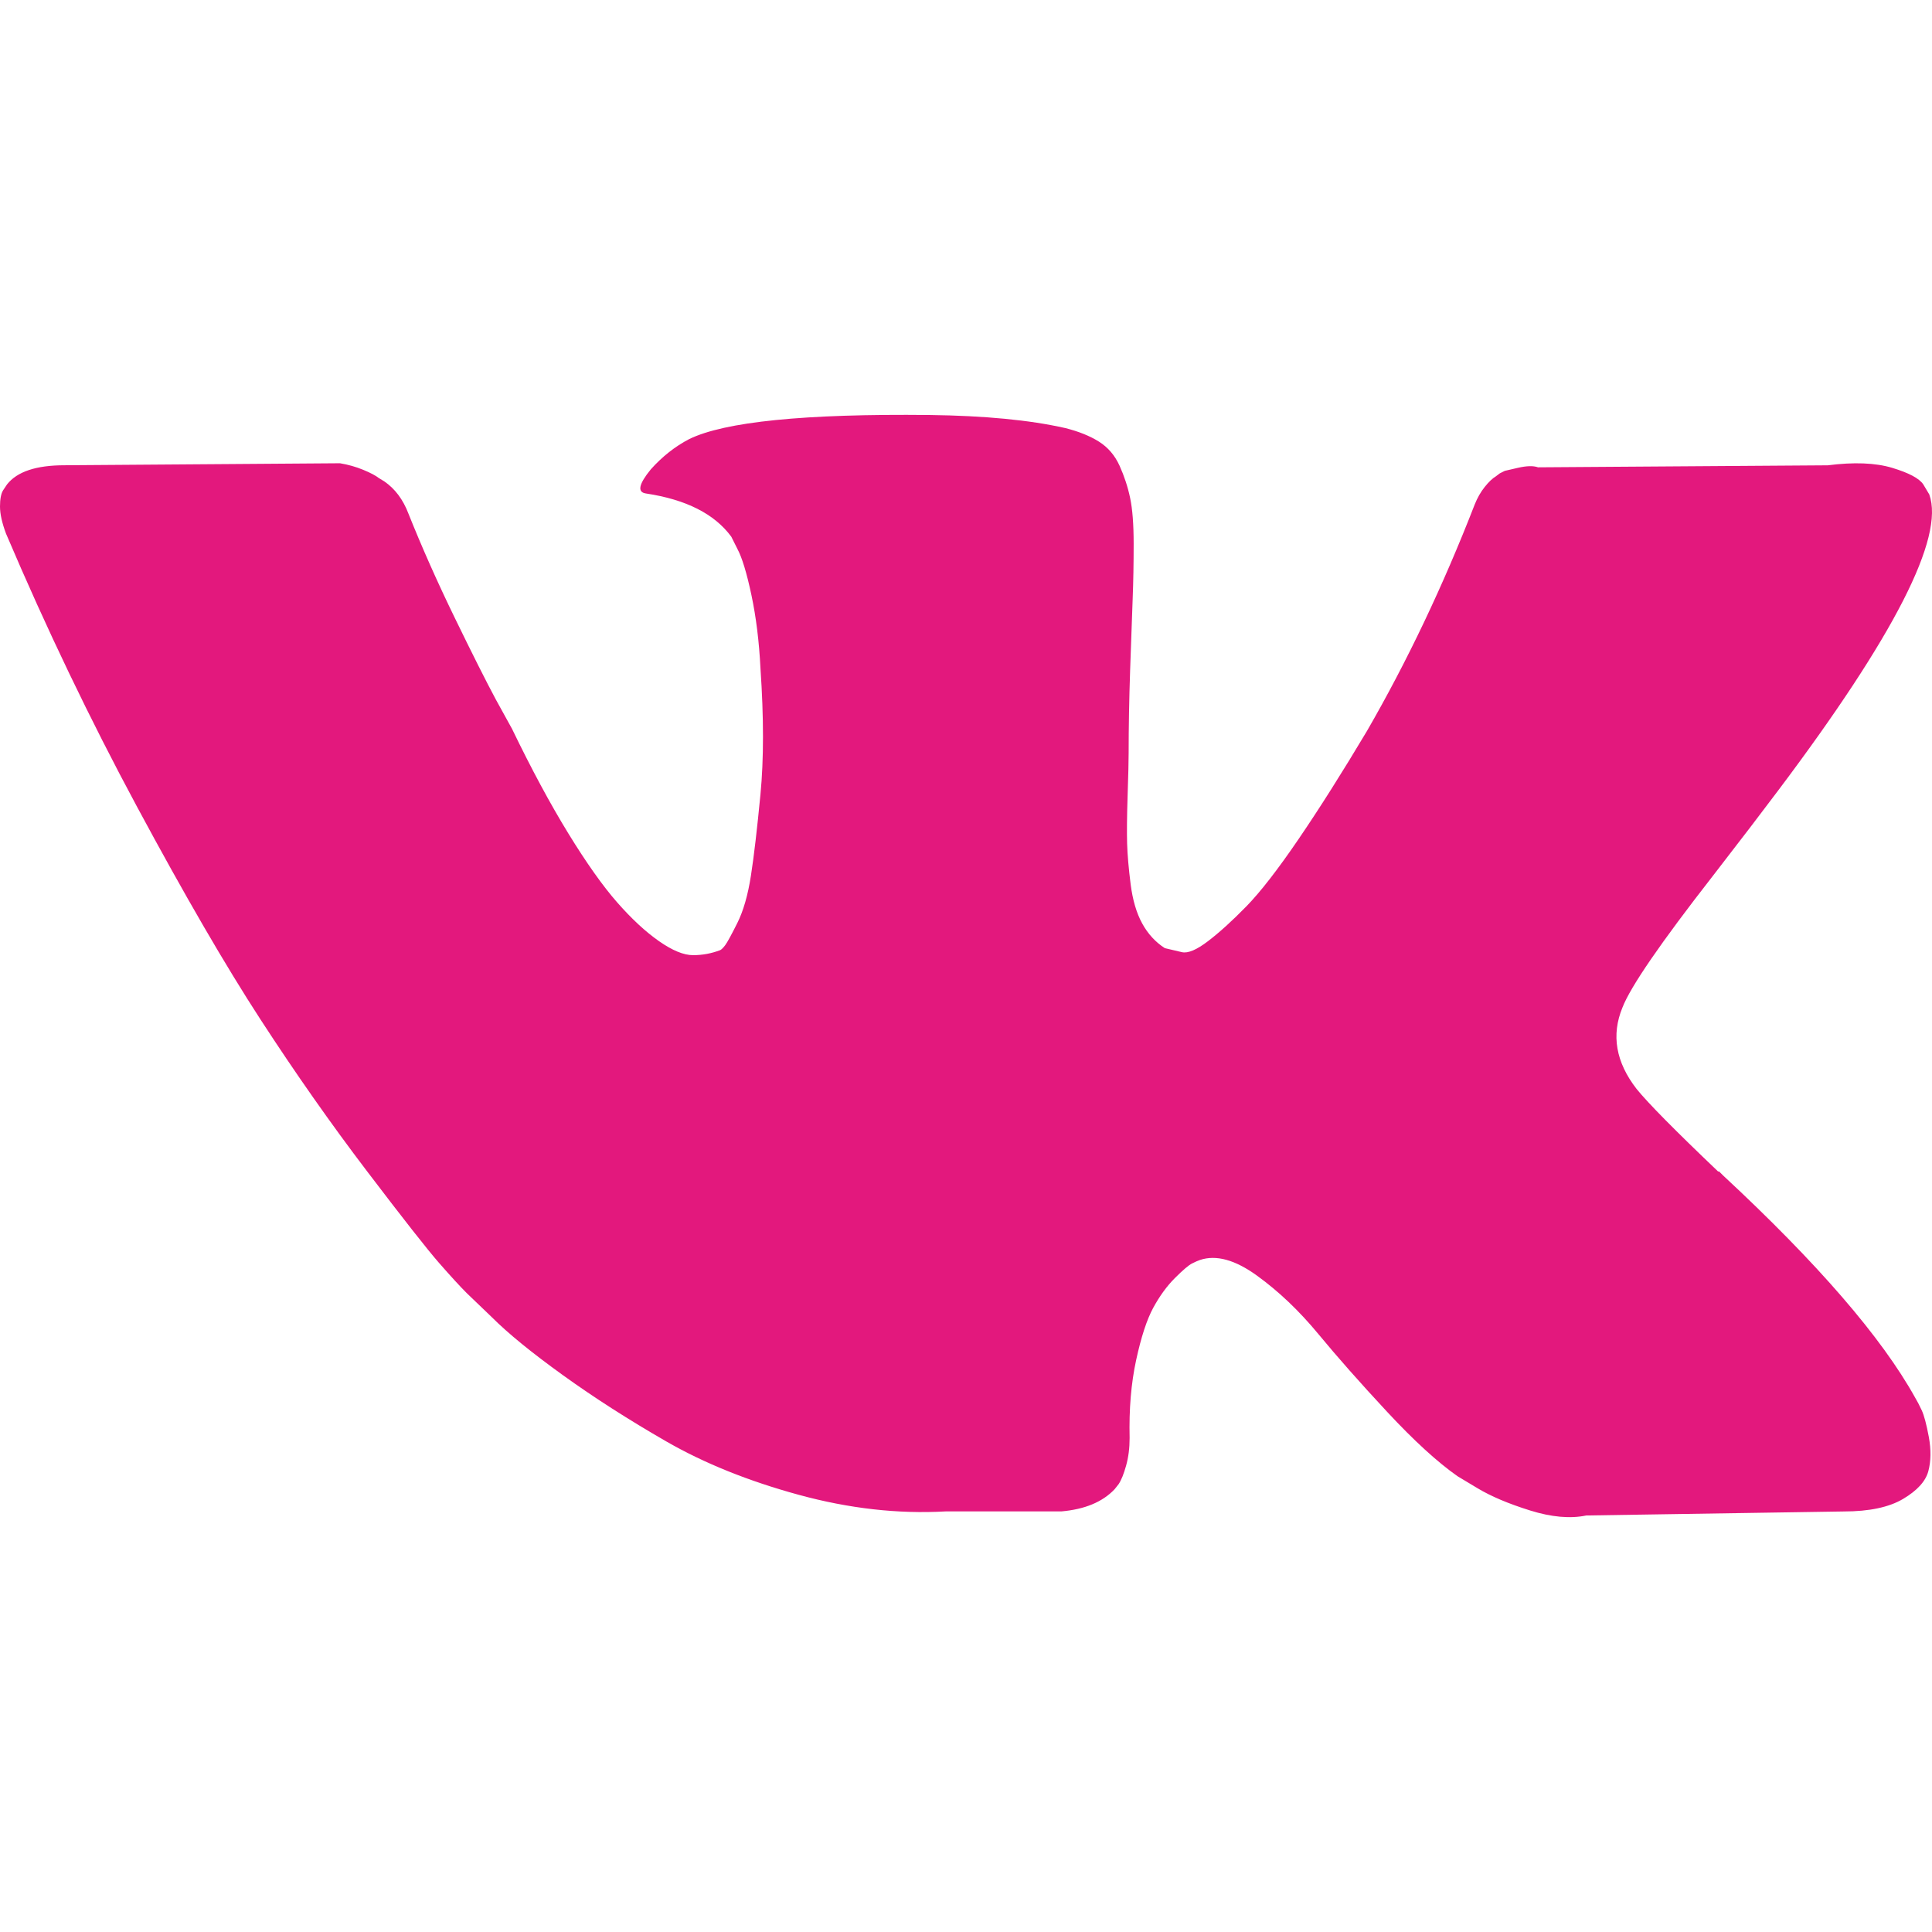
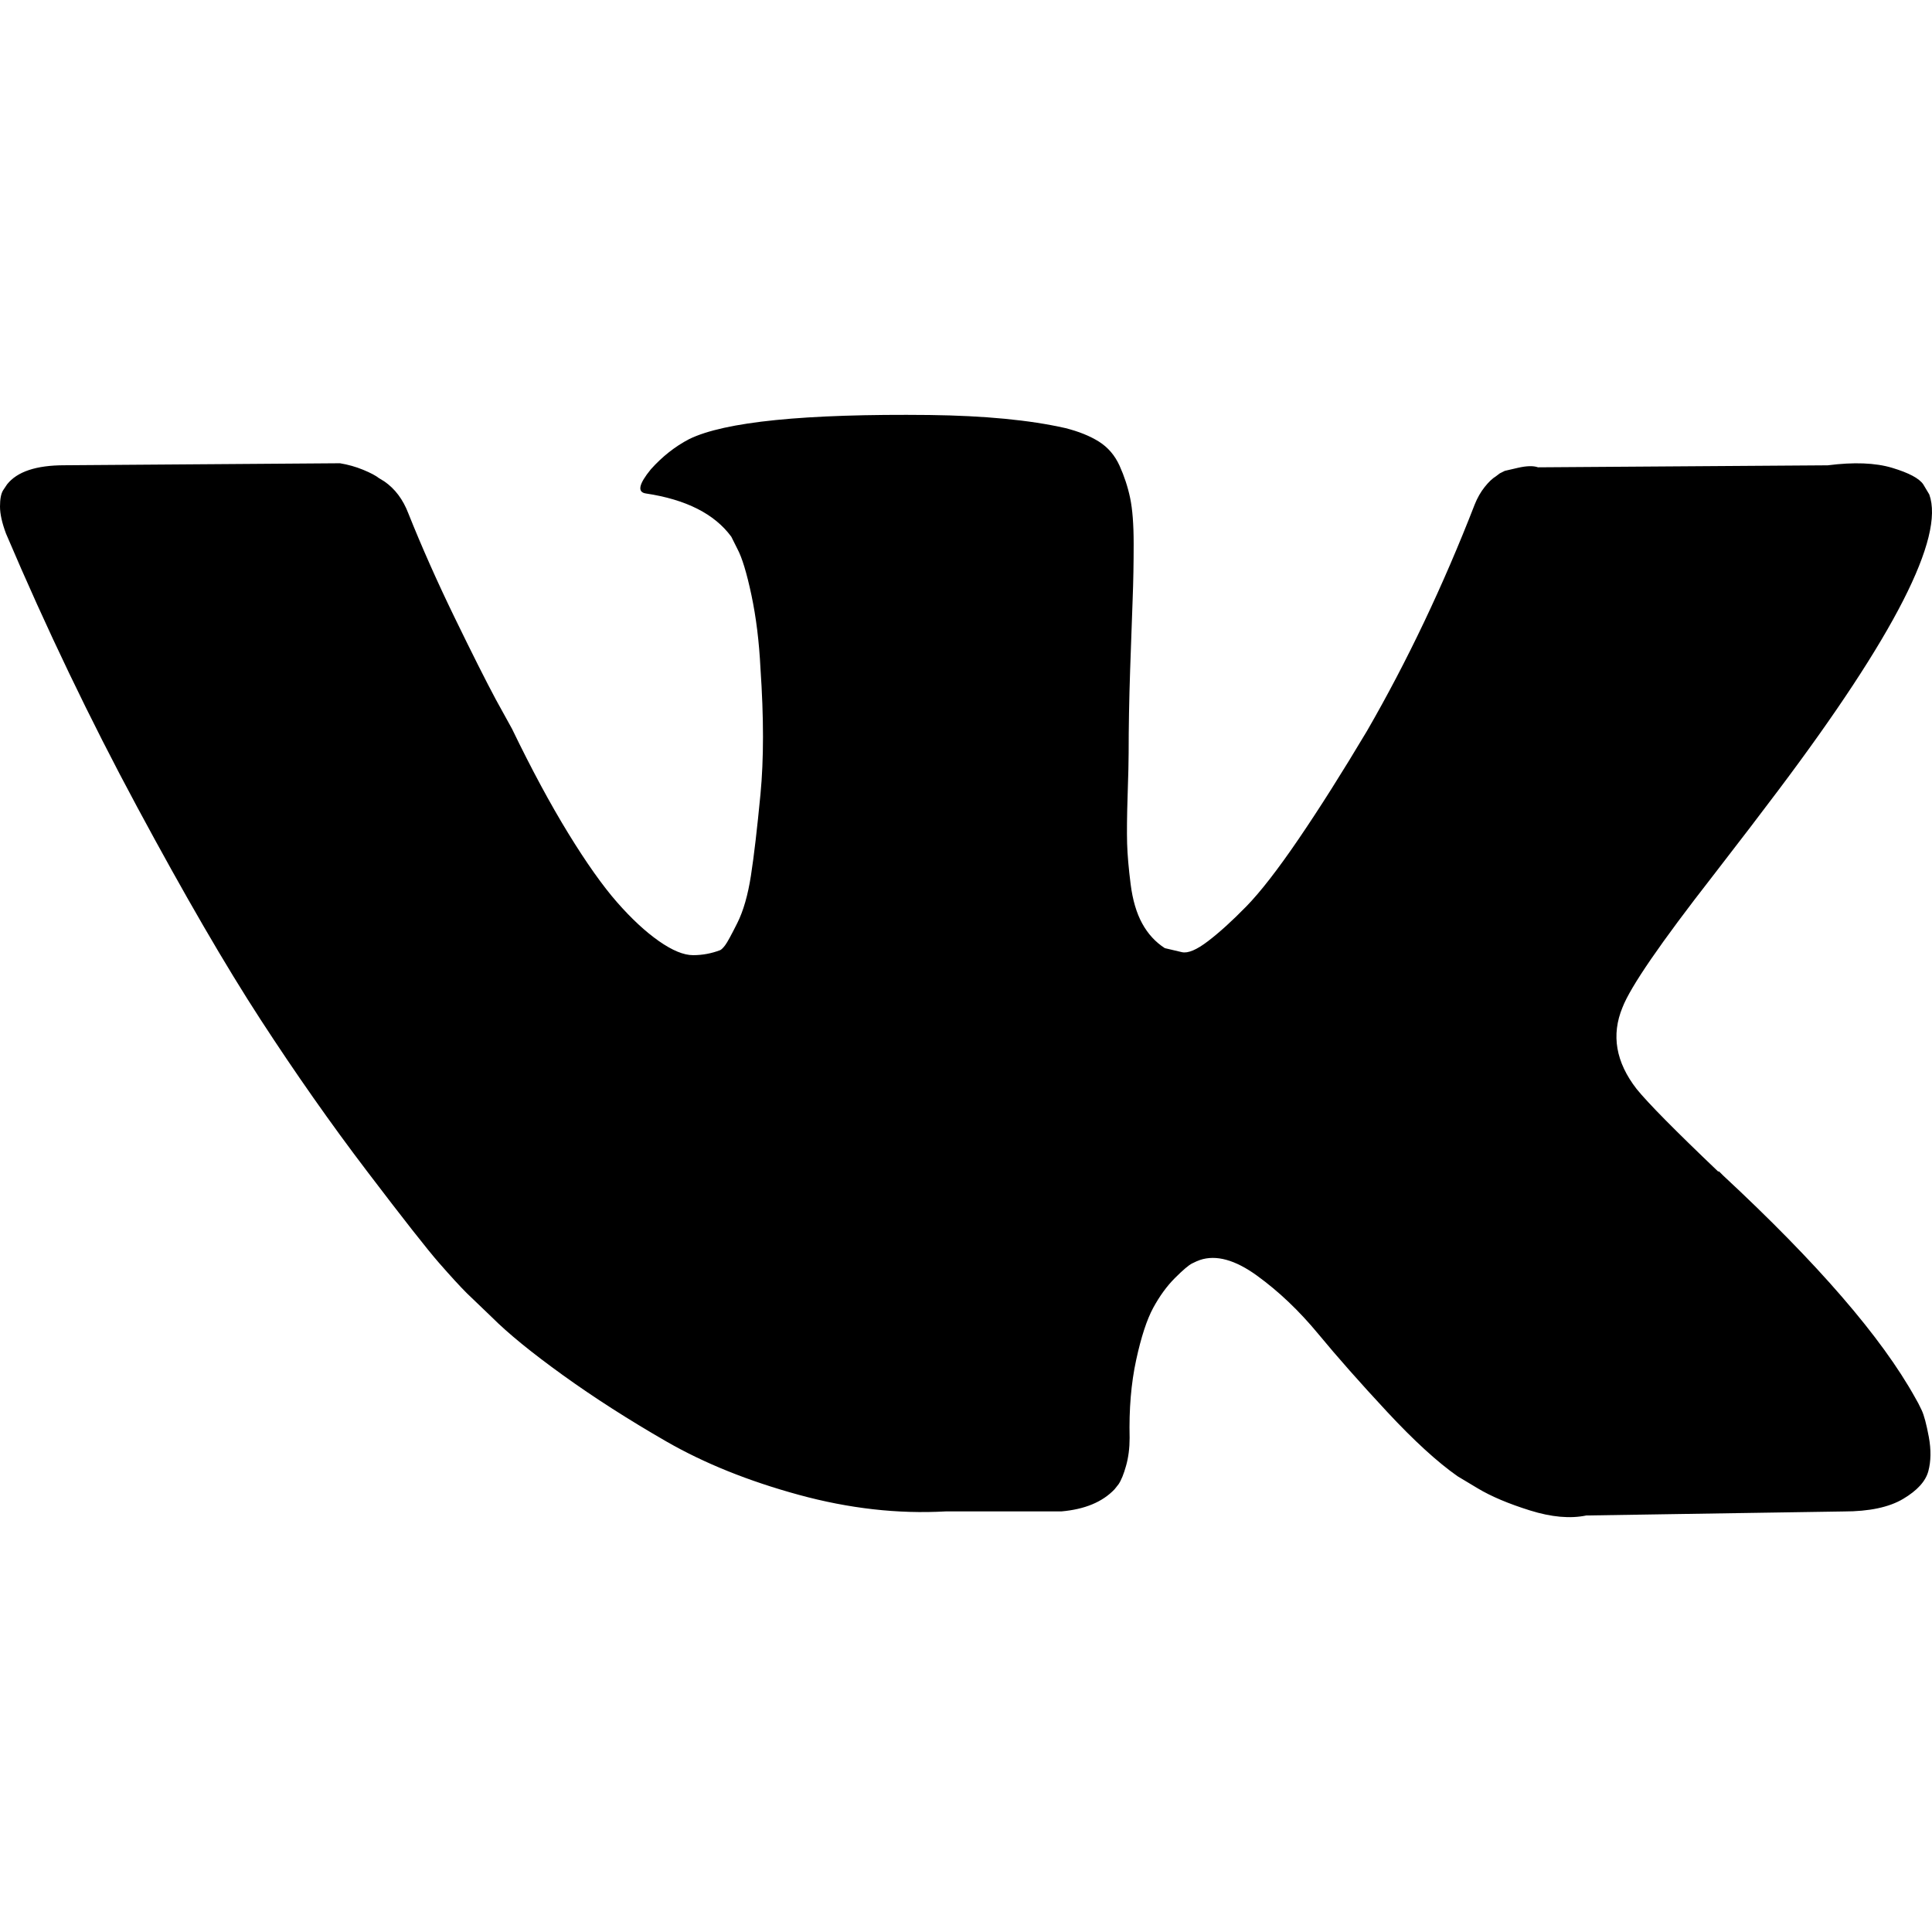
<svg xmlns="http://www.w3.org/2000/svg" version="1.1" id="Capa_1" x="0px" y="0px" width="548.358px" height="548.358px" viewBox="0 0 548.358 548.358" style="enable-background:new 0 0 548.358 548.358;" xml:space="preserve">
  <g>
-     <path fill="#e3187d" d="M545.451,400.298c-0.664-1.431-1.283-2.618-1.858-3.569c-9.514-17.135-27.695-38.167-54.532-63.102l-0.567-0.571   l-0.284-0.28l-0.287-0.287h-0.288c-12.18-11.611-19.893-19.418-23.123-23.415c-5.91-7.614-7.234-15.321-4.004-23.13   c2.282-5.9,10.854-18.36,25.696-37.397c7.807-10.089,13.99-18.175,18.556-24.267c32.931-43.78,47.208-71.756,42.828-83.939   l-1.701-2.847c-1.143-1.714-4.093-3.282-8.846-4.712c-4.764-1.427-10.853-1.663-18.278-0.712l-82.224,0.568   c-1.332-0.472-3.234-0.428-5.712,0.144c-2.475,0.572-3.713,0.859-3.713,0.859l-1.431,0.715l-1.136,0.859   c-0.952,0.568-1.999,1.567-3.142,2.995c-1.137,1.423-2.088,3.093-2.848,4.996c-8.952,23.031-19.13,44.444-30.553,64.238   c-7.043,11.803-13.511,22.032-19.418,30.693c-5.899,8.658-10.848,15.037-14.842,19.126c-4,4.093-7.61,7.372-10.852,9.849   c-3.237,2.478-5.708,3.525-7.419,3.142c-1.715-0.383-3.33-0.763-4.859-1.143c-2.663-1.714-4.805-4.045-6.42-6.995   c-1.622-2.95-2.714-6.663-3.285-11.136c-0.568-4.476-0.904-8.326-1-11.563c-0.089-3.233-0.048-7.806,0.145-13.706   c0.198-5.903,0.287-9.897,0.287-11.991c0-7.234,0.141-15.085,0.424-23.555c0.288-8.47,0.521-15.181,0.716-20.125   c0.194-4.949,0.284-10.185,0.284-15.705s-0.336-9.849-1-12.991c-0.656-3.138-1.663-6.184-2.99-9.137   c-1.335-2.95-3.289-5.232-5.853-6.852c-2.569-1.618-5.763-2.902-9.564-3.856c-10.089-2.283-22.936-3.518-38.547-3.71   c-35.401-0.38-58.148,1.906-68.236,6.855c-3.997,2.091-7.614,4.948-10.848,8.562c-3.427,4.189-3.905,6.475-1.431,6.851   c11.422,1.711,19.508,5.804,24.267,12.275l1.715,3.429c1.334,2.474,2.666,6.854,3.999,13.134c1.331,6.28,2.19,13.227,2.568,20.837   c0.95,13.897,0.95,25.793,0,35.689c-0.953,9.9-1.853,17.607-2.712,23.127c-0.859,5.52-2.143,9.993-3.855,13.418   c-1.715,3.426-2.856,5.52-3.428,6.28c-0.571,0.76-1.047,1.239-1.425,1.427c-2.474,0.948-5.047,1.431-7.71,1.431   c-2.667,0-5.901-1.334-9.707-4c-3.805-2.666-7.754-6.328-11.847-10.992c-4.093-4.665-8.709-11.184-13.85-19.558   c-5.137-8.374-10.467-18.271-15.987-29.691l-4.567-8.282c-2.855-5.328-6.755-13.086-11.704-23.267   c-4.952-10.185-9.329-20.037-13.134-29.554c-1.521-3.997-3.806-7.04-6.851-9.134l-1.429-0.859c-0.95-0.76-2.475-1.567-4.567-2.427   c-2.095-0.859-4.281-1.475-6.567-1.854l-78.229,0.568c-7.994,0-13.418,1.811-16.274,5.428l-1.143,1.711   C0.288,140.146,0,141.668,0,143.763c0,2.094,0.571,4.664,1.714,7.707c11.42,26.84,23.839,52.725,37.257,77.659   c13.418,24.934,25.078,45.019,34.973,60.237c9.897,15.229,19.985,29.602,30.264,43.112c10.279,13.515,17.083,22.176,20.412,25.981   c3.333,3.812,5.951,6.662,7.854,8.565l7.139,6.851c4.568,4.569,11.276,10.041,20.127,16.416   c8.853,6.379,18.654,12.659,29.408,18.85c10.756,6.181,23.269,11.225,37.546,15.126c14.275,3.905,28.169,5.472,41.684,4.716h32.834   c6.659-0.575,11.704-2.669,15.133-6.283l1.136-1.431c0.764-1.136,1.479-2.901,2.139-5.276c0.668-2.379,1-5,1-7.851   c-0.195-8.183,0.428-15.558,1.852-22.124c1.423-6.564,3.045-11.513,4.859-14.846c1.813-3.33,3.859-6.14,6.136-8.418   c2.282-2.283,3.908-3.666,4.862-4.142c0.948-0.479,1.705-0.804,2.276-0.999c4.568-1.522,9.944-0.048,16.136,4.429   c6.187,4.473,11.99,9.996,17.418,16.56c5.425,6.57,11.943,13.941,19.555,22.124c7.617,8.186,14.277,14.271,19.985,18.274   l5.708,3.426c3.812,2.286,8.761,4.38,14.853,6.283c6.081,1.902,11.409,2.378,15.984,1.427l73.087-1.14   c7.229,0,12.854-1.197,16.844-3.572c3.998-2.379,6.373-5,7.139-7.851c0.764-2.854,0.805-6.092,0.145-9.712   C546.782,404.25,546.115,401.725,545.451,400.298z" />
+     <path d="M545.451,400.298c-0.664-1.431-1.283-2.618-1.858-3.569c-9.514-17.135-27.695-38.167-54.532-63.102l-0.567-0.571   l-0.284-0.28l-0.287-0.287h-0.288c-12.18-11.611-19.893-19.418-23.123-23.415c-5.91-7.614-7.234-15.321-4.004-23.13   c2.282-5.9,10.854-18.36,25.696-37.397c7.807-10.089,13.99-18.175,18.556-24.267c32.931-43.78,47.208-71.756,42.828-83.939   l-1.701-2.847c-1.143-1.714-4.093-3.282-8.846-4.712c-4.764-1.427-10.853-1.663-18.278-0.712l-82.224,0.568   c-1.332-0.472-3.234-0.428-5.712,0.144c-2.475,0.572-3.713,0.859-3.713,0.859l-1.431,0.715l-1.136,0.859   c-0.952,0.568-1.999,1.567-3.142,2.995c-1.137,1.423-2.088,3.093-2.848,4.996c-8.952,23.031-19.13,44.444-30.553,64.238   c-7.043,11.803-13.511,22.032-19.418,30.693c-5.899,8.658-10.848,15.037-14.842,19.126c-4,4.093-7.61,7.372-10.852,9.849   c-3.237,2.478-5.708,3.525-7.419,3.142c-1.715-0.383-3.33-0.763-4.859-1.143c-2.663-1.714-4.805-4.045-6.42-6.995   c-1.622-2.95-2.714-6.663-3.285-11.136c-0.568-4.476-0.904-8.326-1-11.563c-0.089-3.233-0.048-7.806,0.145-13.706   c0.198-5.903,0.287-9.897,0.287-11.991c0-7.234,0.141-15.085,0.424-23.555c0.288-8.47,0.521-15.181,0.716-20.125   c0.194-4.949,0.284-10.185,0.284-15.705s-0.336-9.849-1-12.991c-0.656-3.138-1.663-6.184-2.99-9.137   c-1.335-2.95-3.289-5.232-5.853-6.852c-2.569-1.618-5.763-2.902-9.564-3.856c-10.089-2.283-22.936-3.518-38.547-3.71   c-35.401-0.38-58.148,1.906-68.236,6.855c-3.997,2.091-7.614,4.948-10.848,8.562c-3.427,4.189-3.905,6.475-1.431,6.851   c11.422,1.711,19.508,5.804,24.267,12.275l1.715,3.429c1.334,2.474,2.666,6.854,3.999,13.134c1.331,6.28,2.19,13.227,2.568,20.837   c0.95,13.897,0.95,25.793,0,35.689c-0.953,9.9-1.853,17.607-2.712,23.127c-0.859,5.52-2.143,9.993-3.855,13.418   c-1.715,3.426-2.856,5.52-3.428,6.28c-0.571,0.76-1.047,1.239-1.425,1.427c-2.474,0.948-5.047,1.431-7.71,1.431   c-2.667,0-5.901-1.334-9.707-4c-3.805-2.666-7.754-6.328-11.847-10.992c-4.093-4.665-8.709-11.184-13.85-19.558   c-5.137-8.374-10.467-18.271-15.987-29.691l-4.567-8.282c-2.855-5.328-6.755-13.086-11.704-23.267   c-4.952-10.185-9.329-20.037-13.134-29.554c-1.521-3.997-3.806-7.04-6.851-9.134l-1.429-0.859c-0.95-0.76-2.475-1.567-4.567-2.427   c-2.095-0.859-4.281-1.475-6.567-1.854l-78.229,0.568c-7.994,0-13.418,1.811-16.274,5.428l-1.143,1.711   C0.288,140.146,0,141.668,0,143.763c0,2.094,0.571,4.664,1.714,7.707c11.42,26.84,23.839,52.725,37.257,77.659   c13.418,24.934,25.078,45.019,34.973,60.237c9.897,15.229,19.985,29.602,30.264,43.112c10.279,13.515,17.083,22.176,20.412,25.981   c3.333,3.812,5.951,6.662,7.854,8.565l7.139,6.851c4.568,4.569,11.276,10.041,20.127,16.416   c8.853,6.379,18.654,12.659,29.408,18.85c10.756,6.181,23.269,11.225,37.546,15.126c14.275,3.905,28.169,5.472,41.684,4.716h32.834   c6.659-0.575,11.704-2.669,15.133-6.283l1.136-1.431c0.764-1.136,1.479-2.901,2.139-5.276c0.668-2.379,1-5,1-7.851   c-0.195-8.183,0.428-15.558,1.852-22.124c1.423-6.564,3.045-11.513,4.859-14.846c1.813-3.33,3.859-6.14,6.136-8.418   c2.282-2.283,3.908-3.666,4.862-4.142c0.948-0.479,1.705-0.804,2.276-0.999c4.568-1.522,9.944-0.048,16.136,4.429   c6.187,4.473,11.99,9.996,17.418,16.56c5.425,6.57,11.943,13.941,19.555,22.124c7.617,8.186,14.277,14.271,19.985,18.274   l5.708,3.426c3.812,2.286,8.761,4.38,14.853,6.283c6.081,1.902,11.409,2.378,15.984,1.427l73.087-1.14   c7.229,0,12.854-1.197,16.844-3.572c3.998-2.379,6.373-5,7.139-7.851c0.764-2.854,0.805-6.092,0.145-9.712   C546.782,404.25,546.115,401.725,545.451,400.298z" />
  </g>
  <g>
</g>
  <g>
</g>
  <g>
</g>
  <g>
</g>
  <g>
</g>
  <g>
</g>
  <g>
</g>
  <g>
</g>
  <g>
</g>
  <g>
</g>
  <g>
</g>
  <g>
</g>
  <g>
</g>
  <g>
</g>
  <g>
</g>
</svg>
